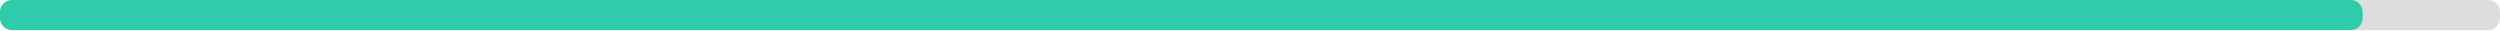
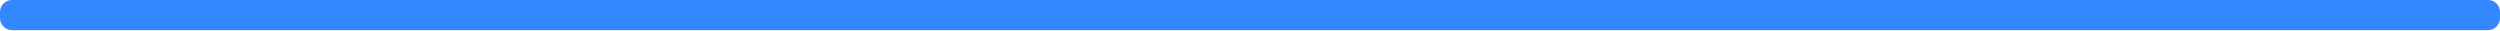
<svg xmlns="http://www.w3.org/2000/svg" width="830" height="10">
  <g>
    <rect style="fill: #ddd;" height="10" width="830" rx="4" y="0" x="0" />
-     <rect style="fill: #2eccaa;" height="10" width="784.4" rx="4" y="0" x="0" />
+     <rect style="fill: #3388ff;" height="10" width="830" rx="4" y="0" x="0" />
  </g>
</svg>
